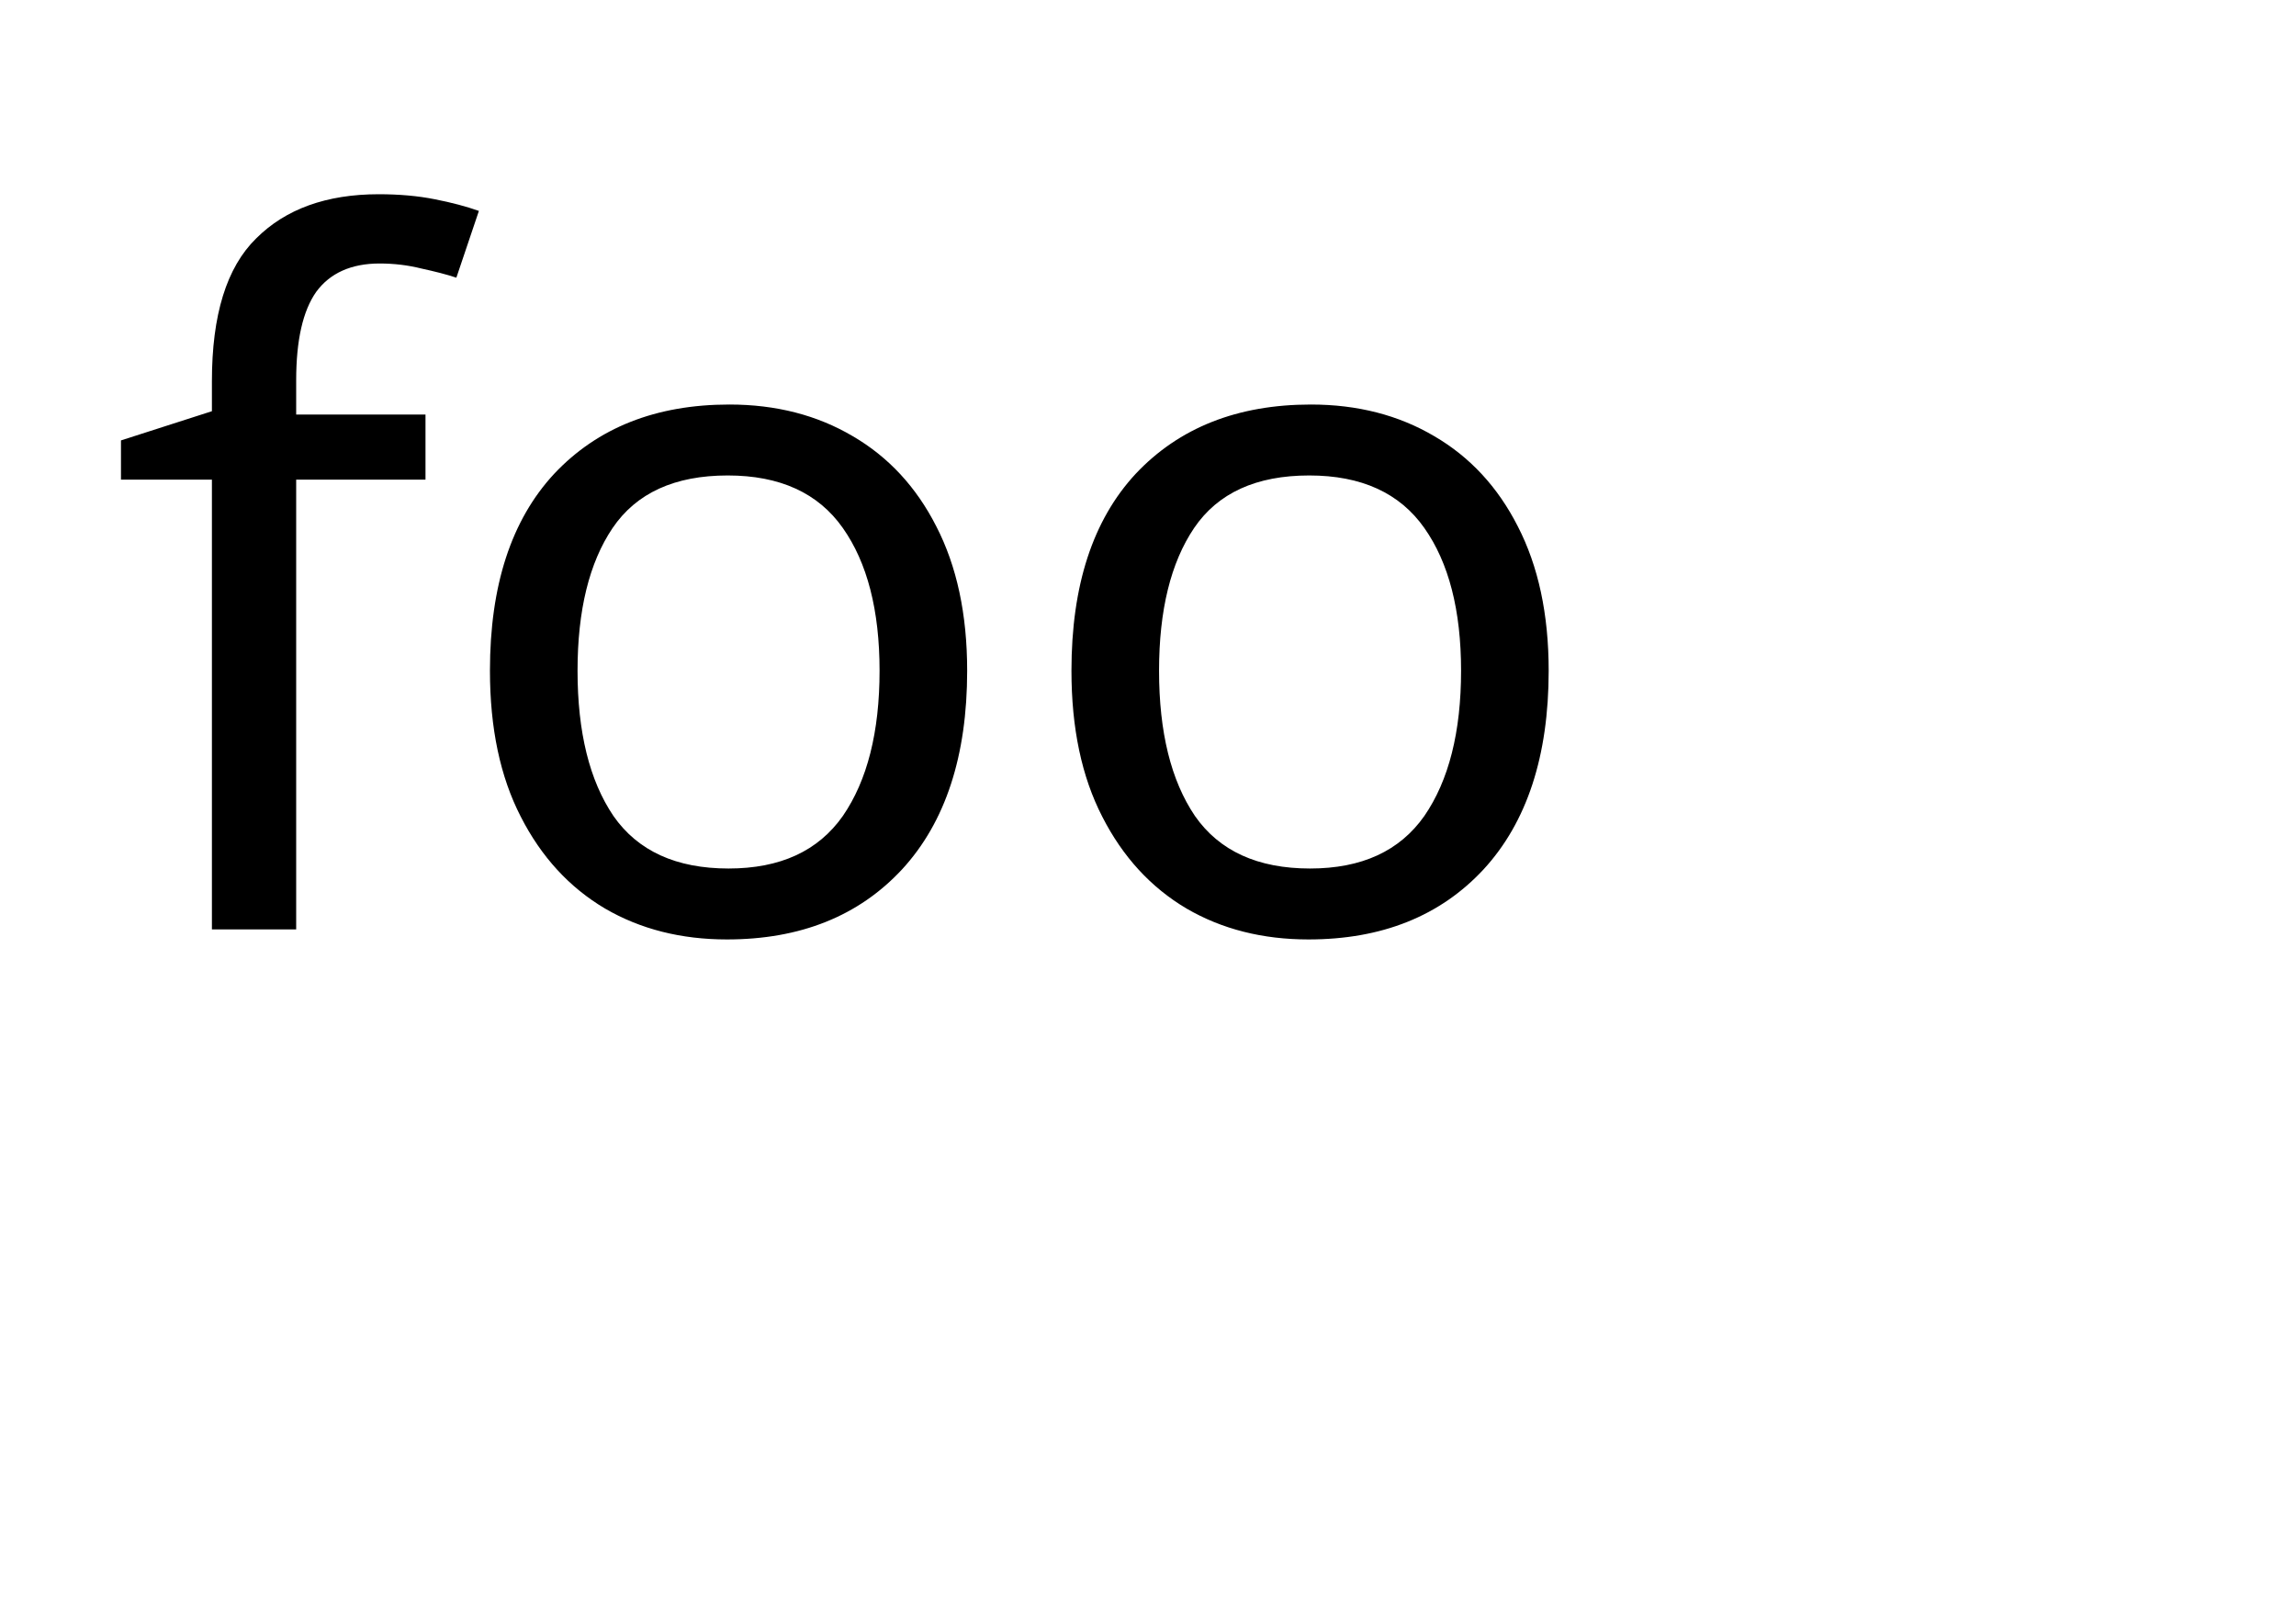
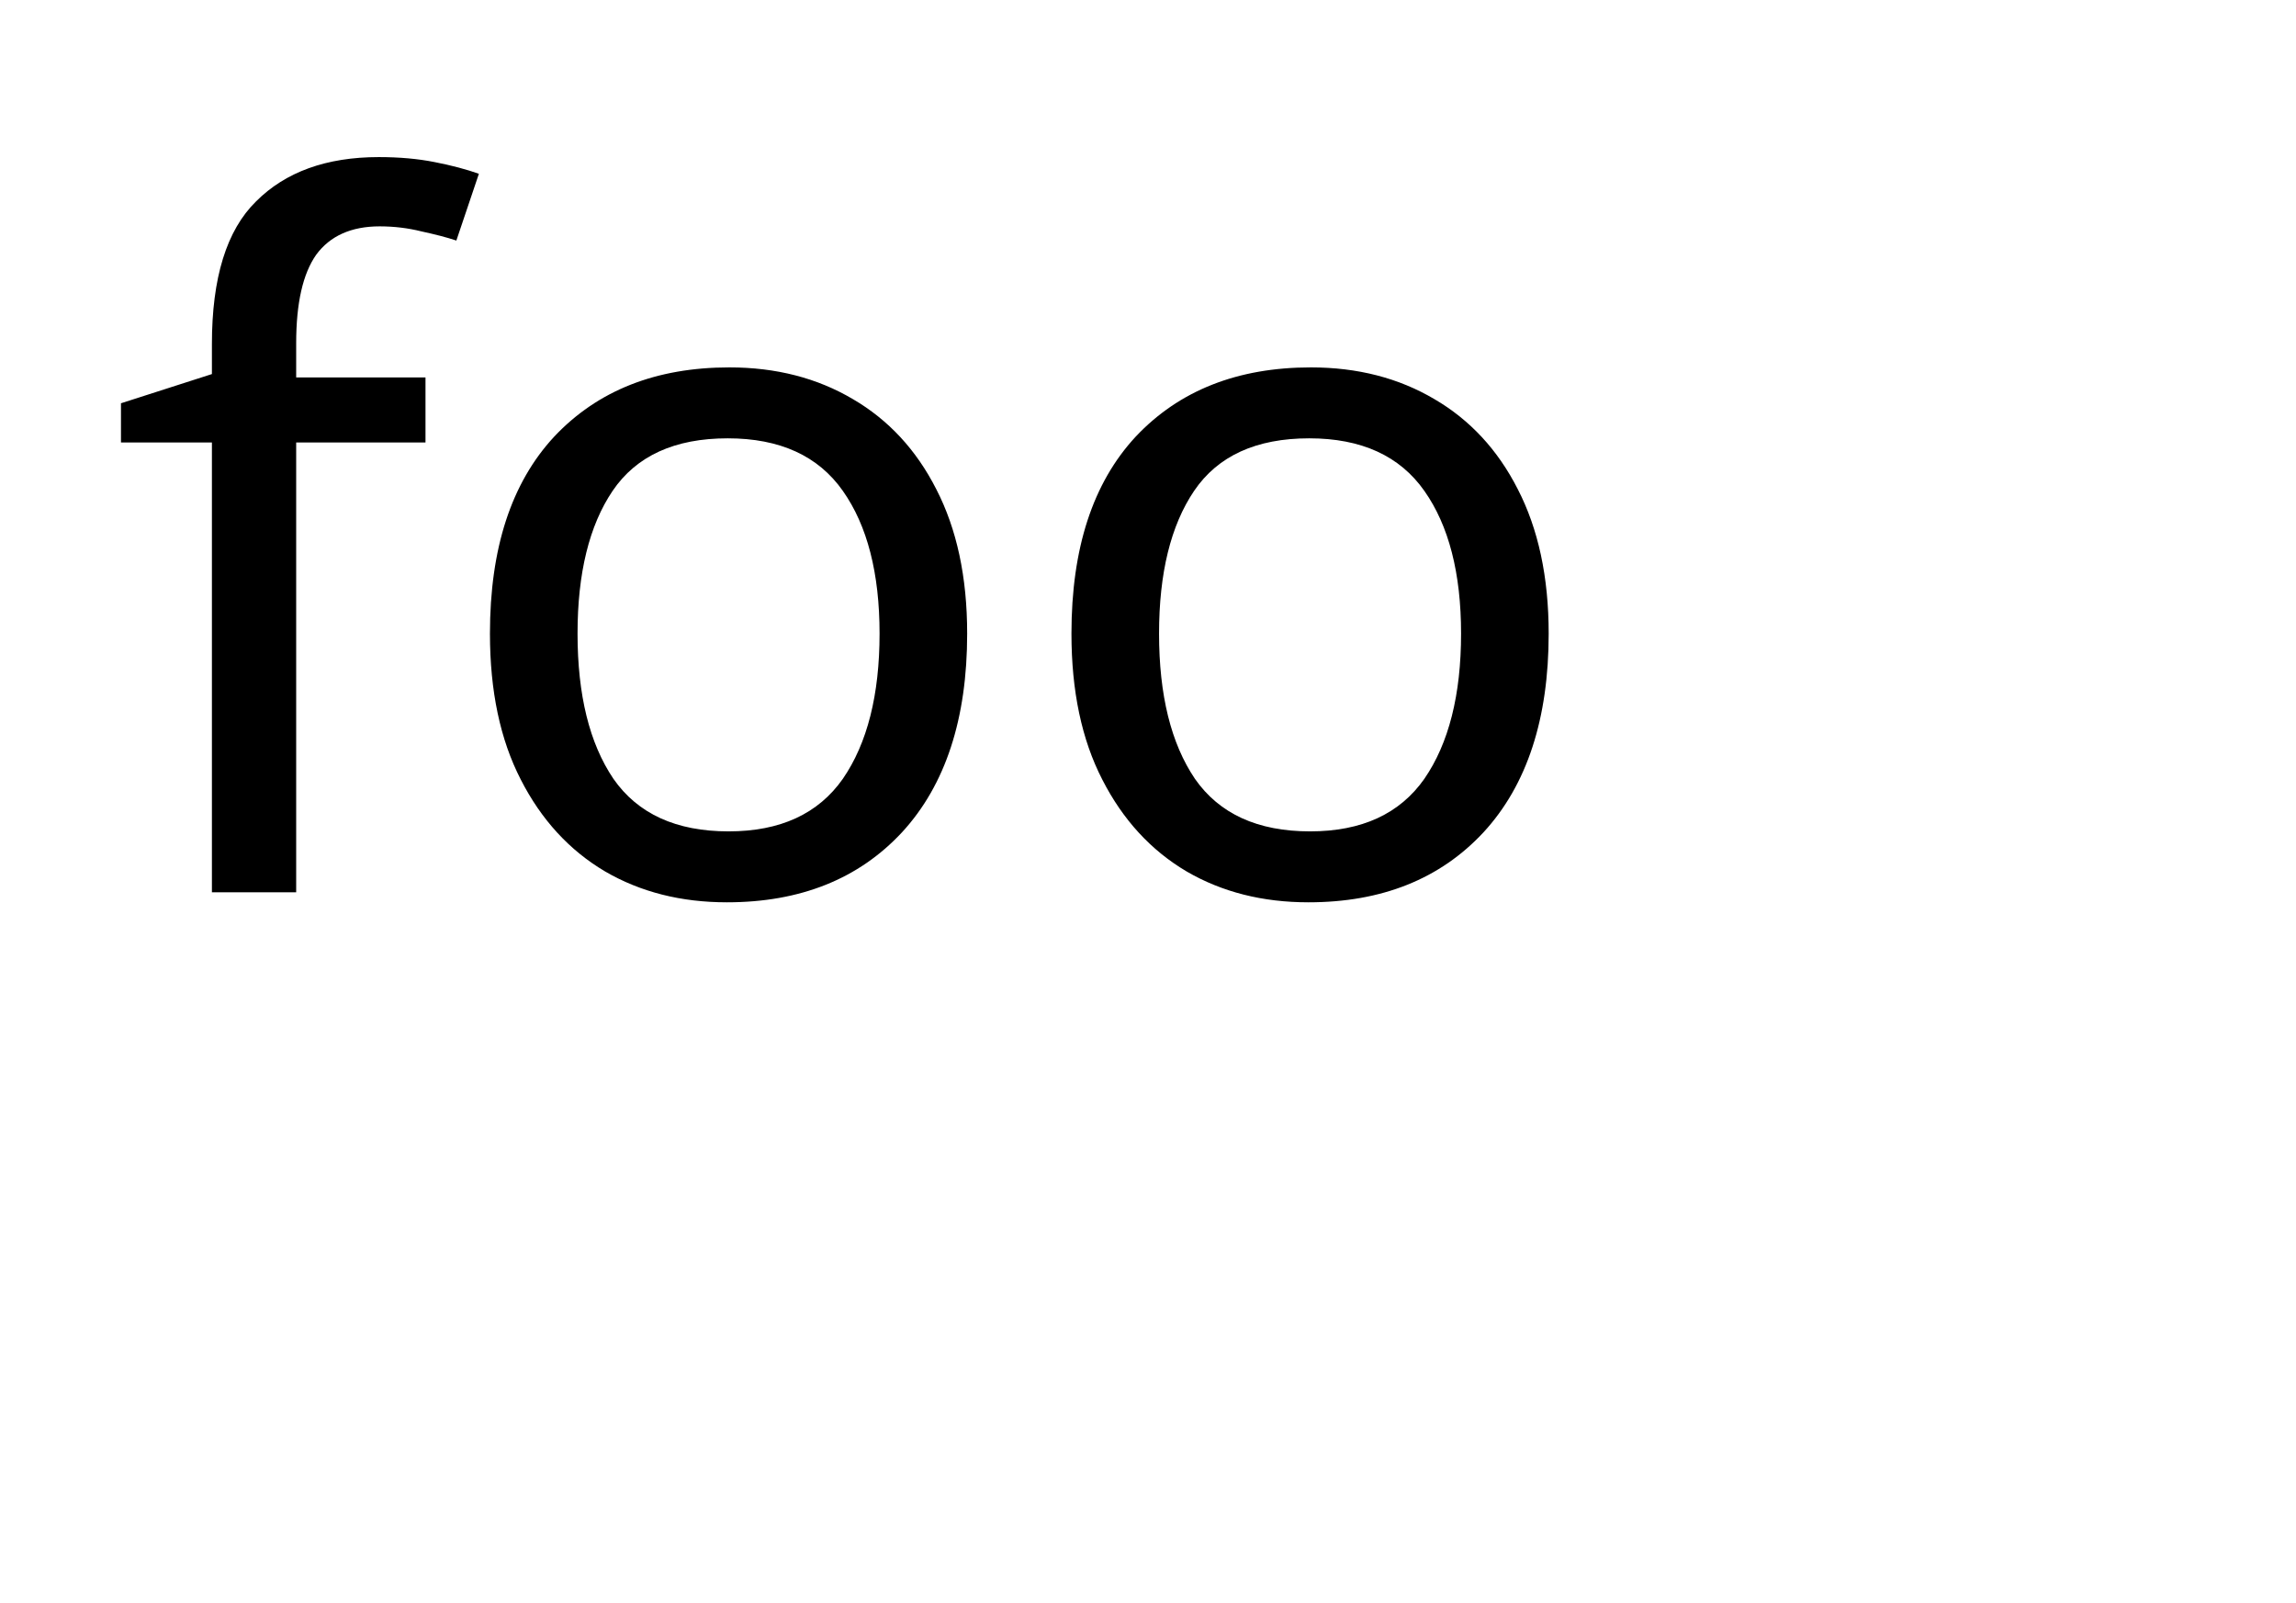
<svg xmlns="http://www.w3.org/2000/svg" contentScriptType="application/ecmascript" contentStyleType="text/css" height="30px" preserveAspectRatio="none" style="width:43px;height:30px;" version="1.1" viewBox="0 0 43 30" width="43px" zoomAndPan="magnify">
  <defs />
  <g>
-     <text fill="#000000" font-family="sans-serif" font-size="18" lengthAdjust="spacingAndGlyphs" textLength="29" x="2" y="17.402">foo</text>
+     <text fill="#000000" font-family="sans-serif" font-size="18" lengthAdjust="spacingAndGlyphs" textLength="29" x="2" y="16.708">foo</text>
  </g>
</svg>
